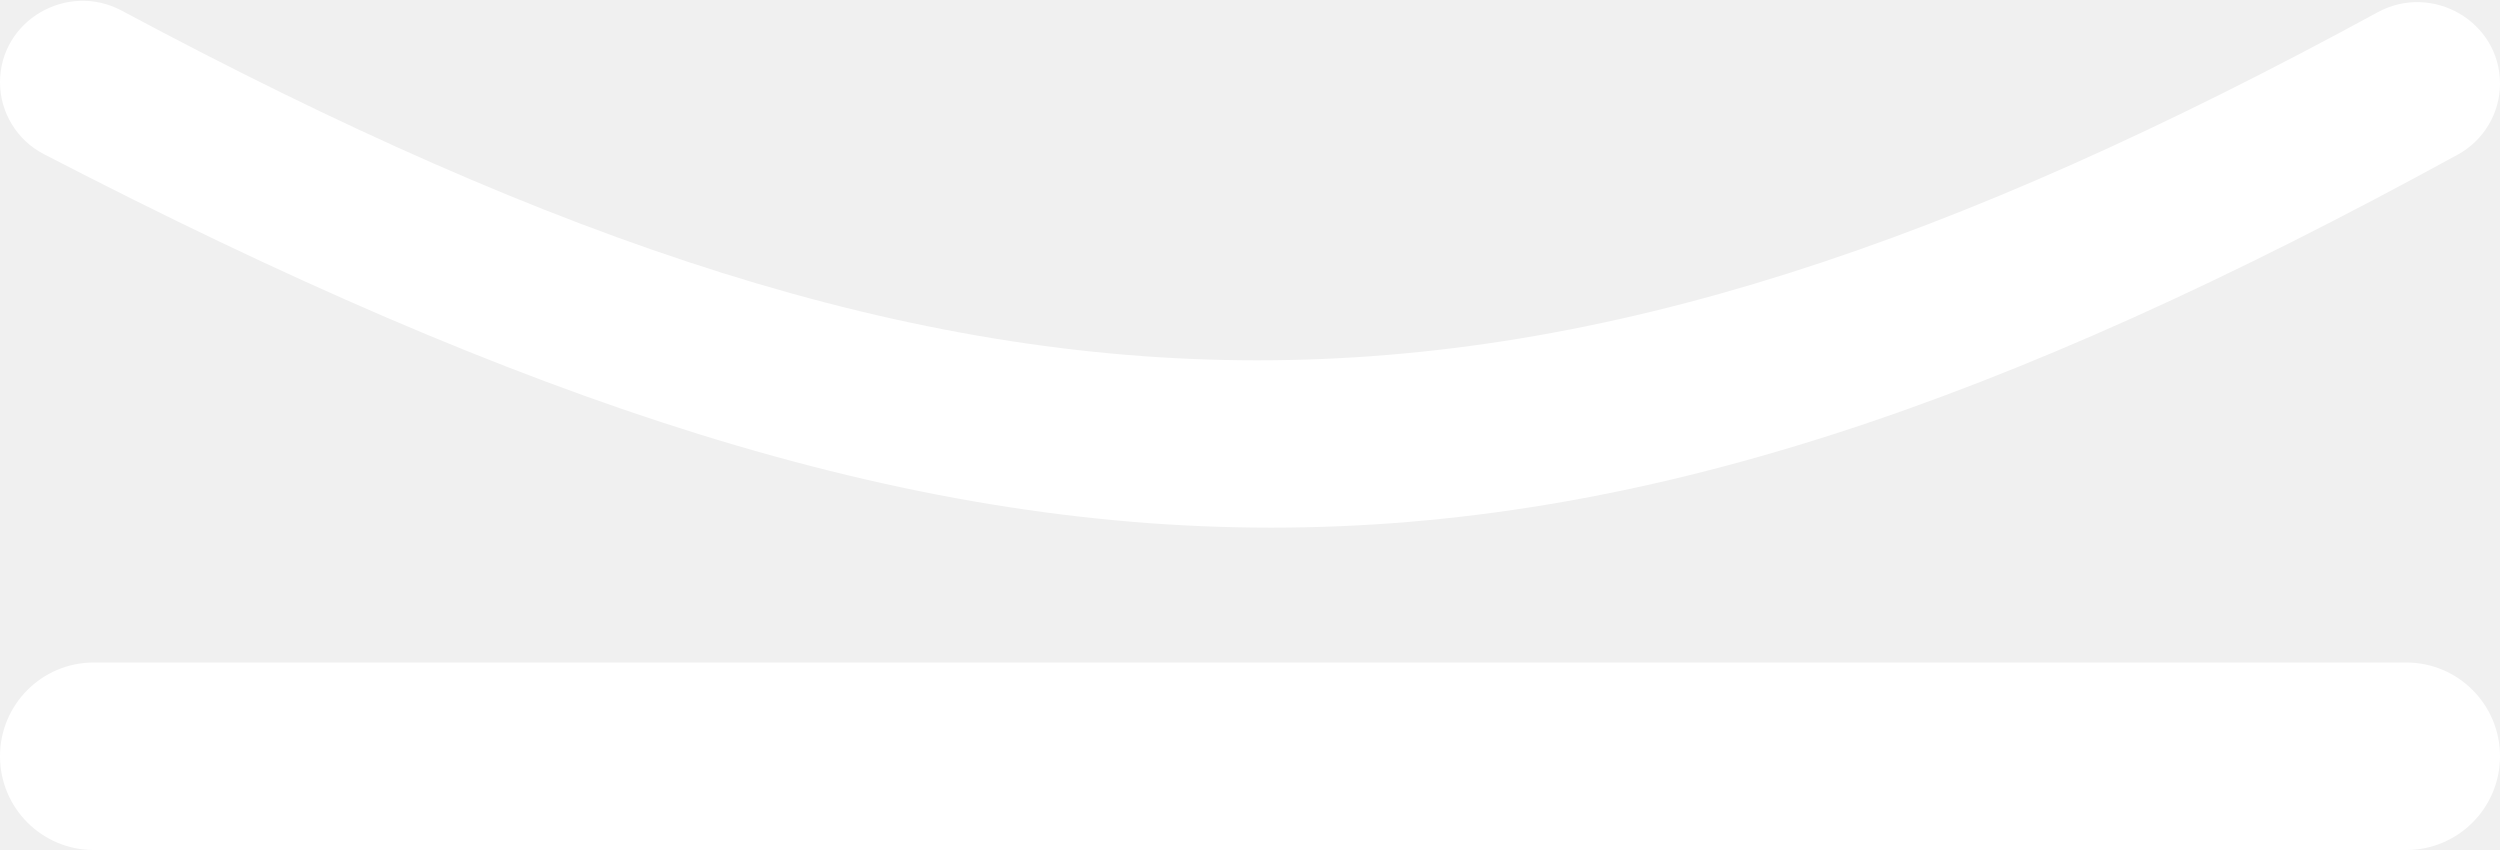
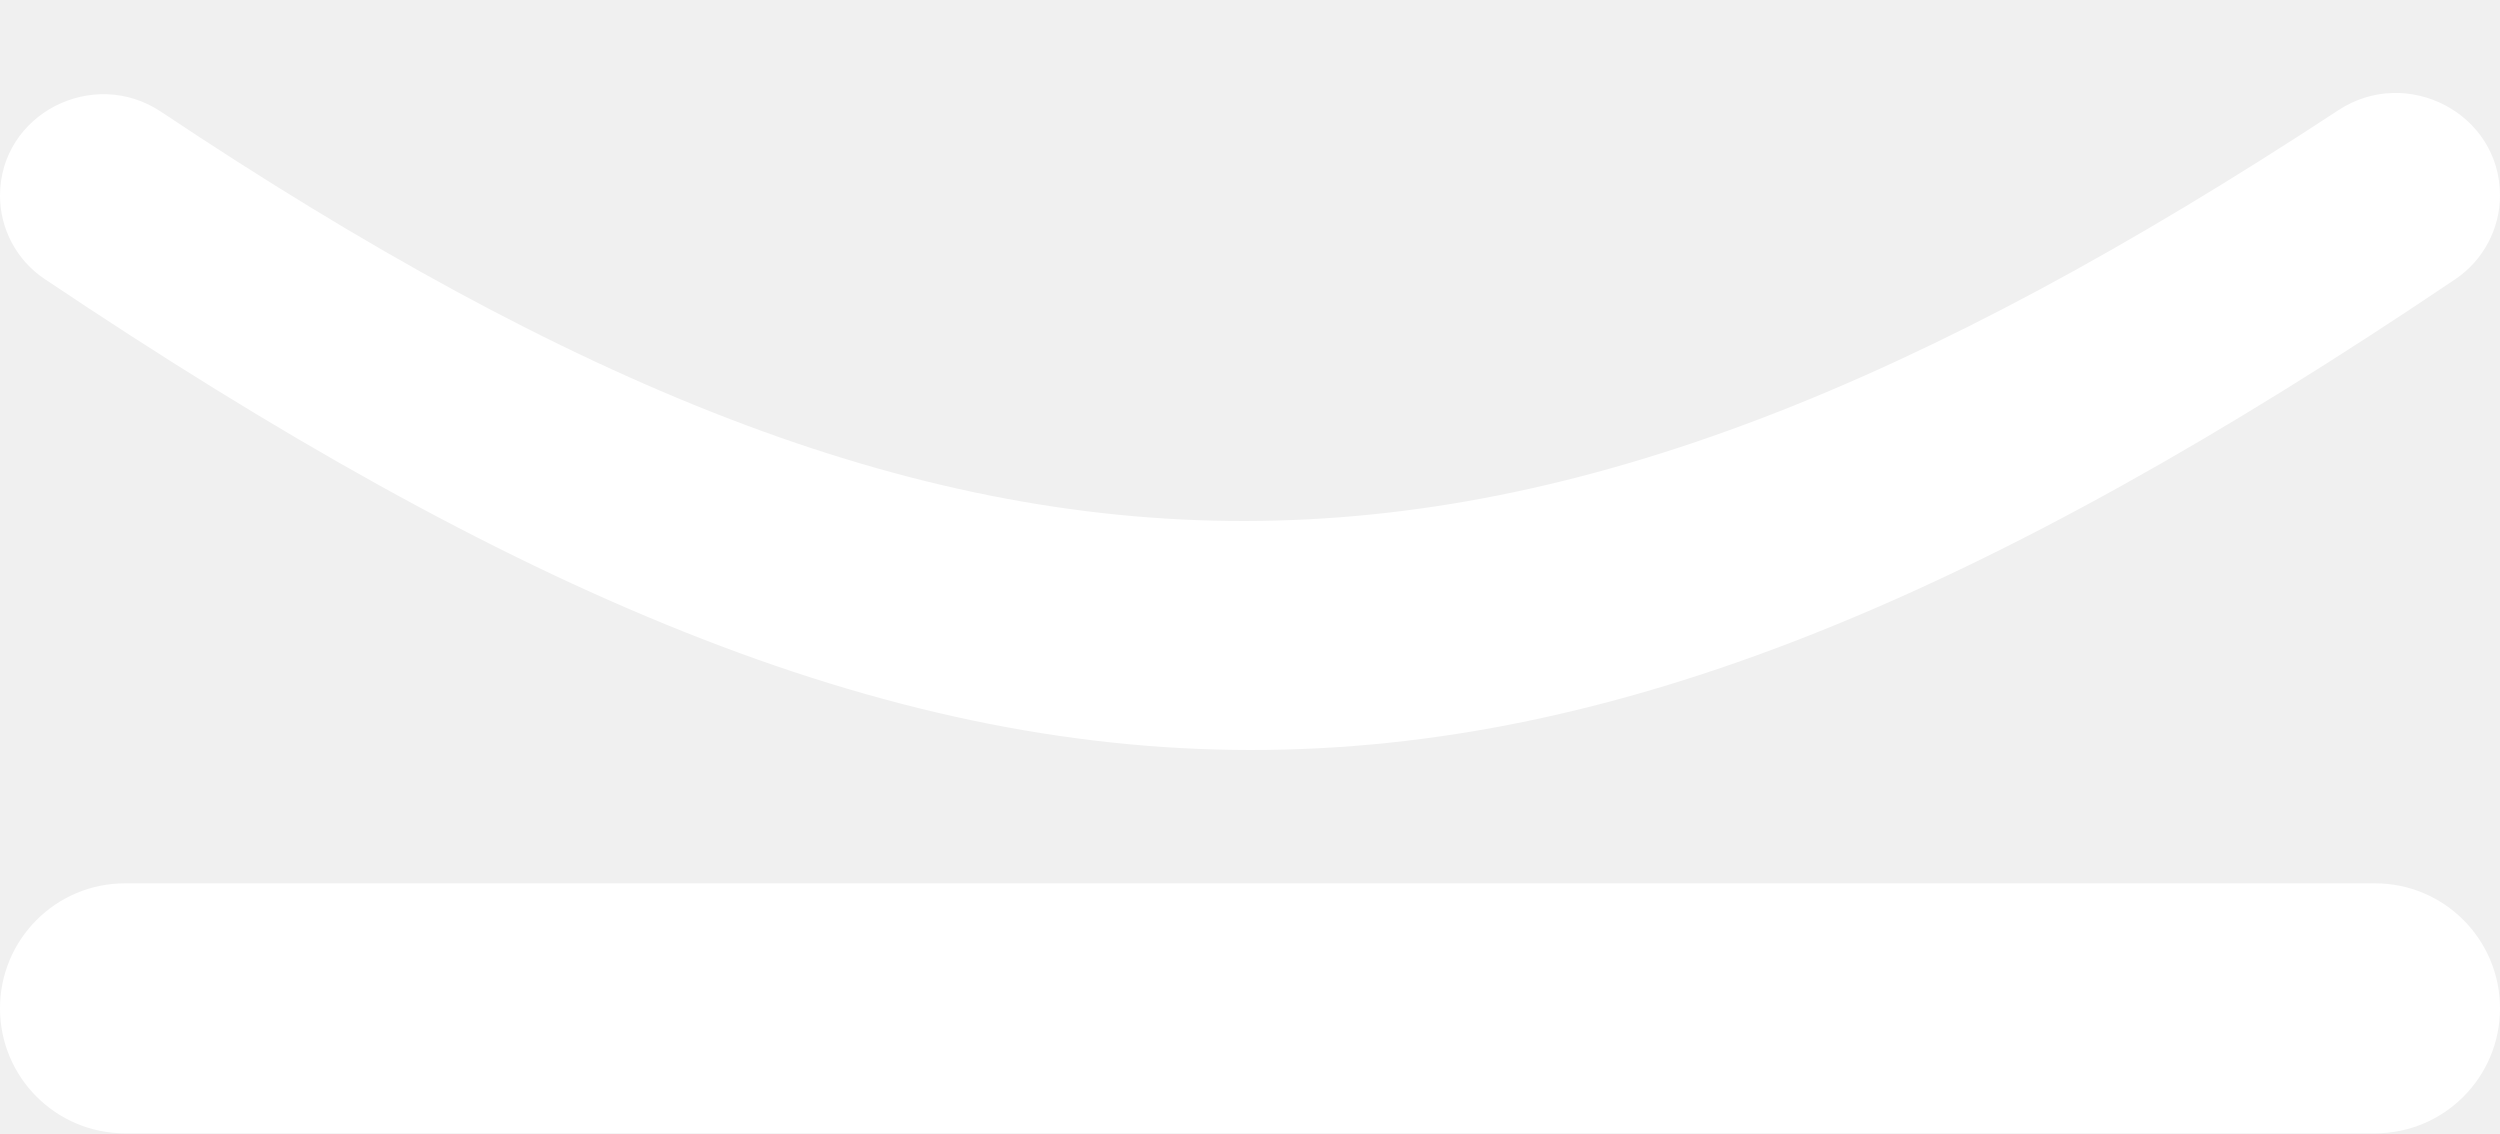
- <svg xmlns="http://www.w3.org/2000/svg" width="400" height="136" viewBox="0 0 400 136" fill="none">
-   <g clip-path="url(#clip0_1084_768)">
-     <rect y="106" width="400" height="30" rx="15" fill="white" />
-     <path d="M0 13.175C0 3.259 10.747 -2.967 19.49 1.711C158.9 76.313 244.125 76.199 380.408 1.973C389.157 -2.793 400 3.427 400 13.39V13.39C400 18.088 397.4 22.458 393.28 24.716C247.879 104.388 160.85 104.286 7.003 24.655C2.729 22.443 0 17.987 0 13.175V13.175Z" fill="white" />
+ <svg xmlns="http://www.w3.org/2000/svg" width="300" height="136" viewBox="0 0 300 136" fill="none">
+   <g clip-path="url(#clip0_1097_810)">
+     <rect y="106" width="300" height="30" rx="15" fill="white" />
+     <path d="M0 23.492C0 13.676 11.167 7.964 19.33 13.413C117.69 79.075 180.824 78.764 280.591 13.232C288.829 7.82 300 13.594 300 23.451V23.451C300 27.46 297.976 31.252 294.652 33.493C182.58 109.035 117.402 108.648 5.322 33.457C2.015 31.239 0 27.474 0 23.492V23.492Z" fill="white" />
  </g>
  <defs>
-     <clipPath id="clip0_1084_768">
-       <rect width="400" height="136" fill="white" />
+     <clipPath id="clip0_1097_810">
+       <rect width="300" height="136" fill="white" />
    </clipPath>
  </defs>
</svg>
